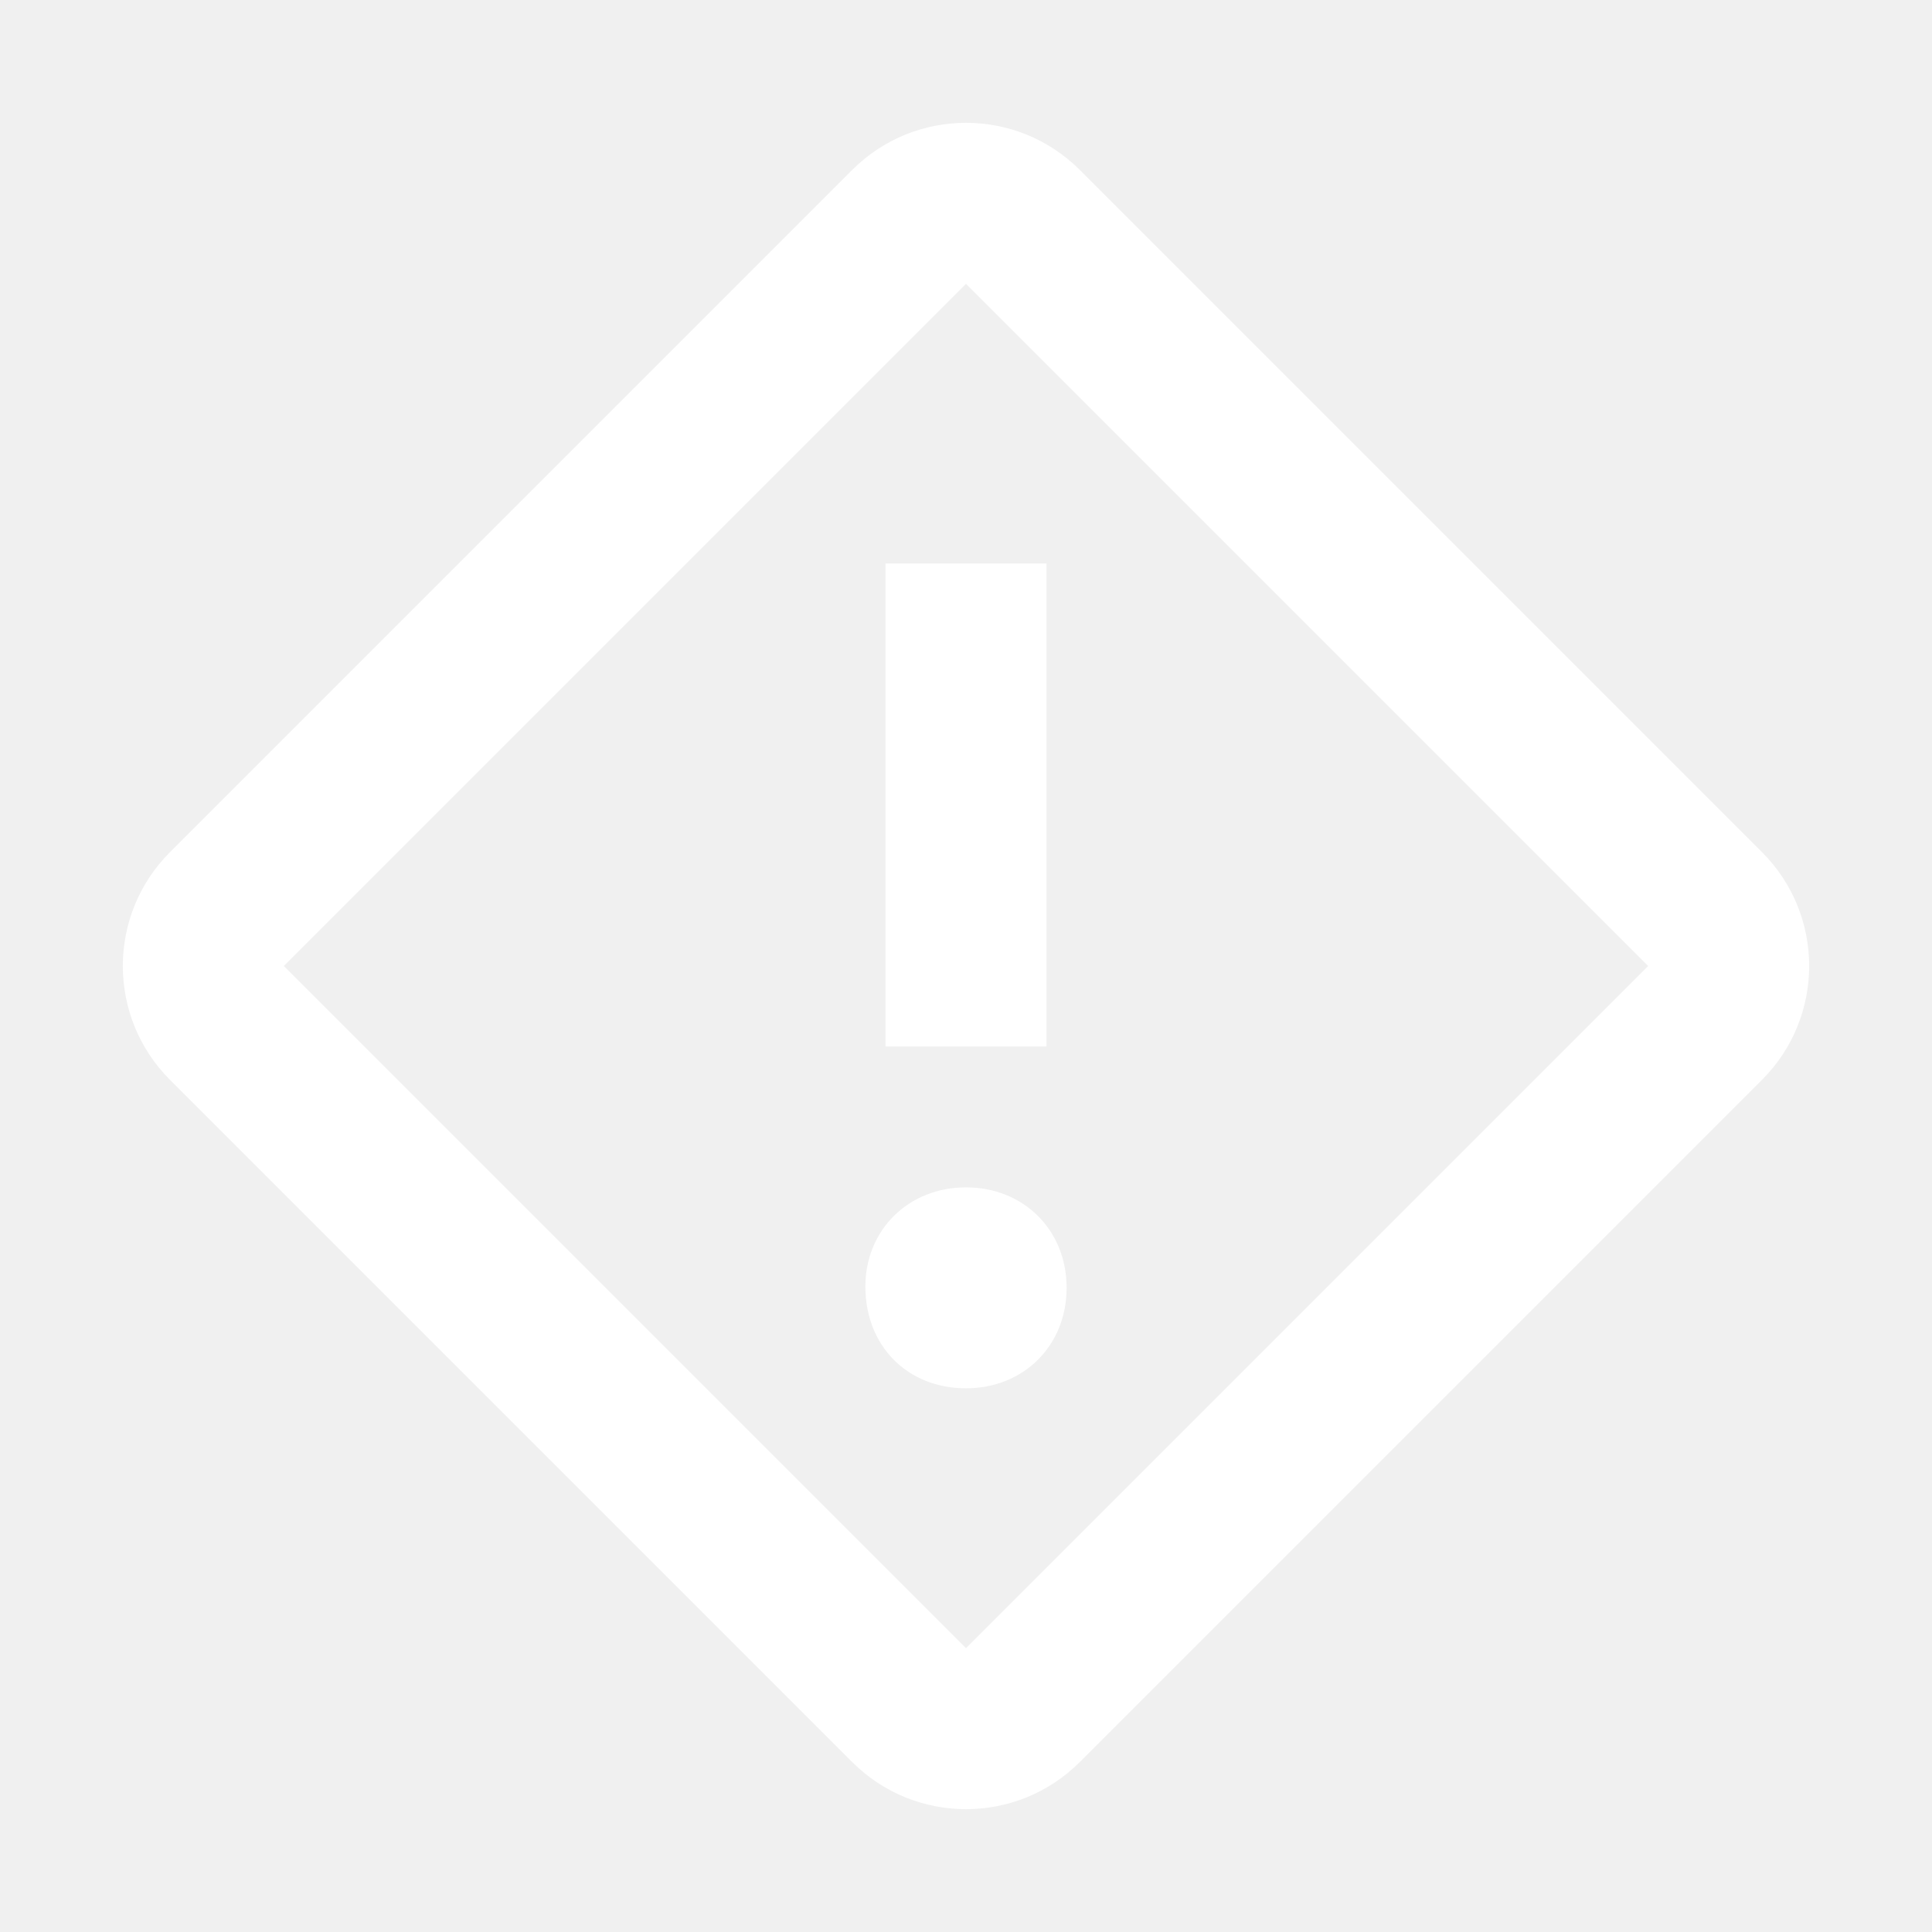
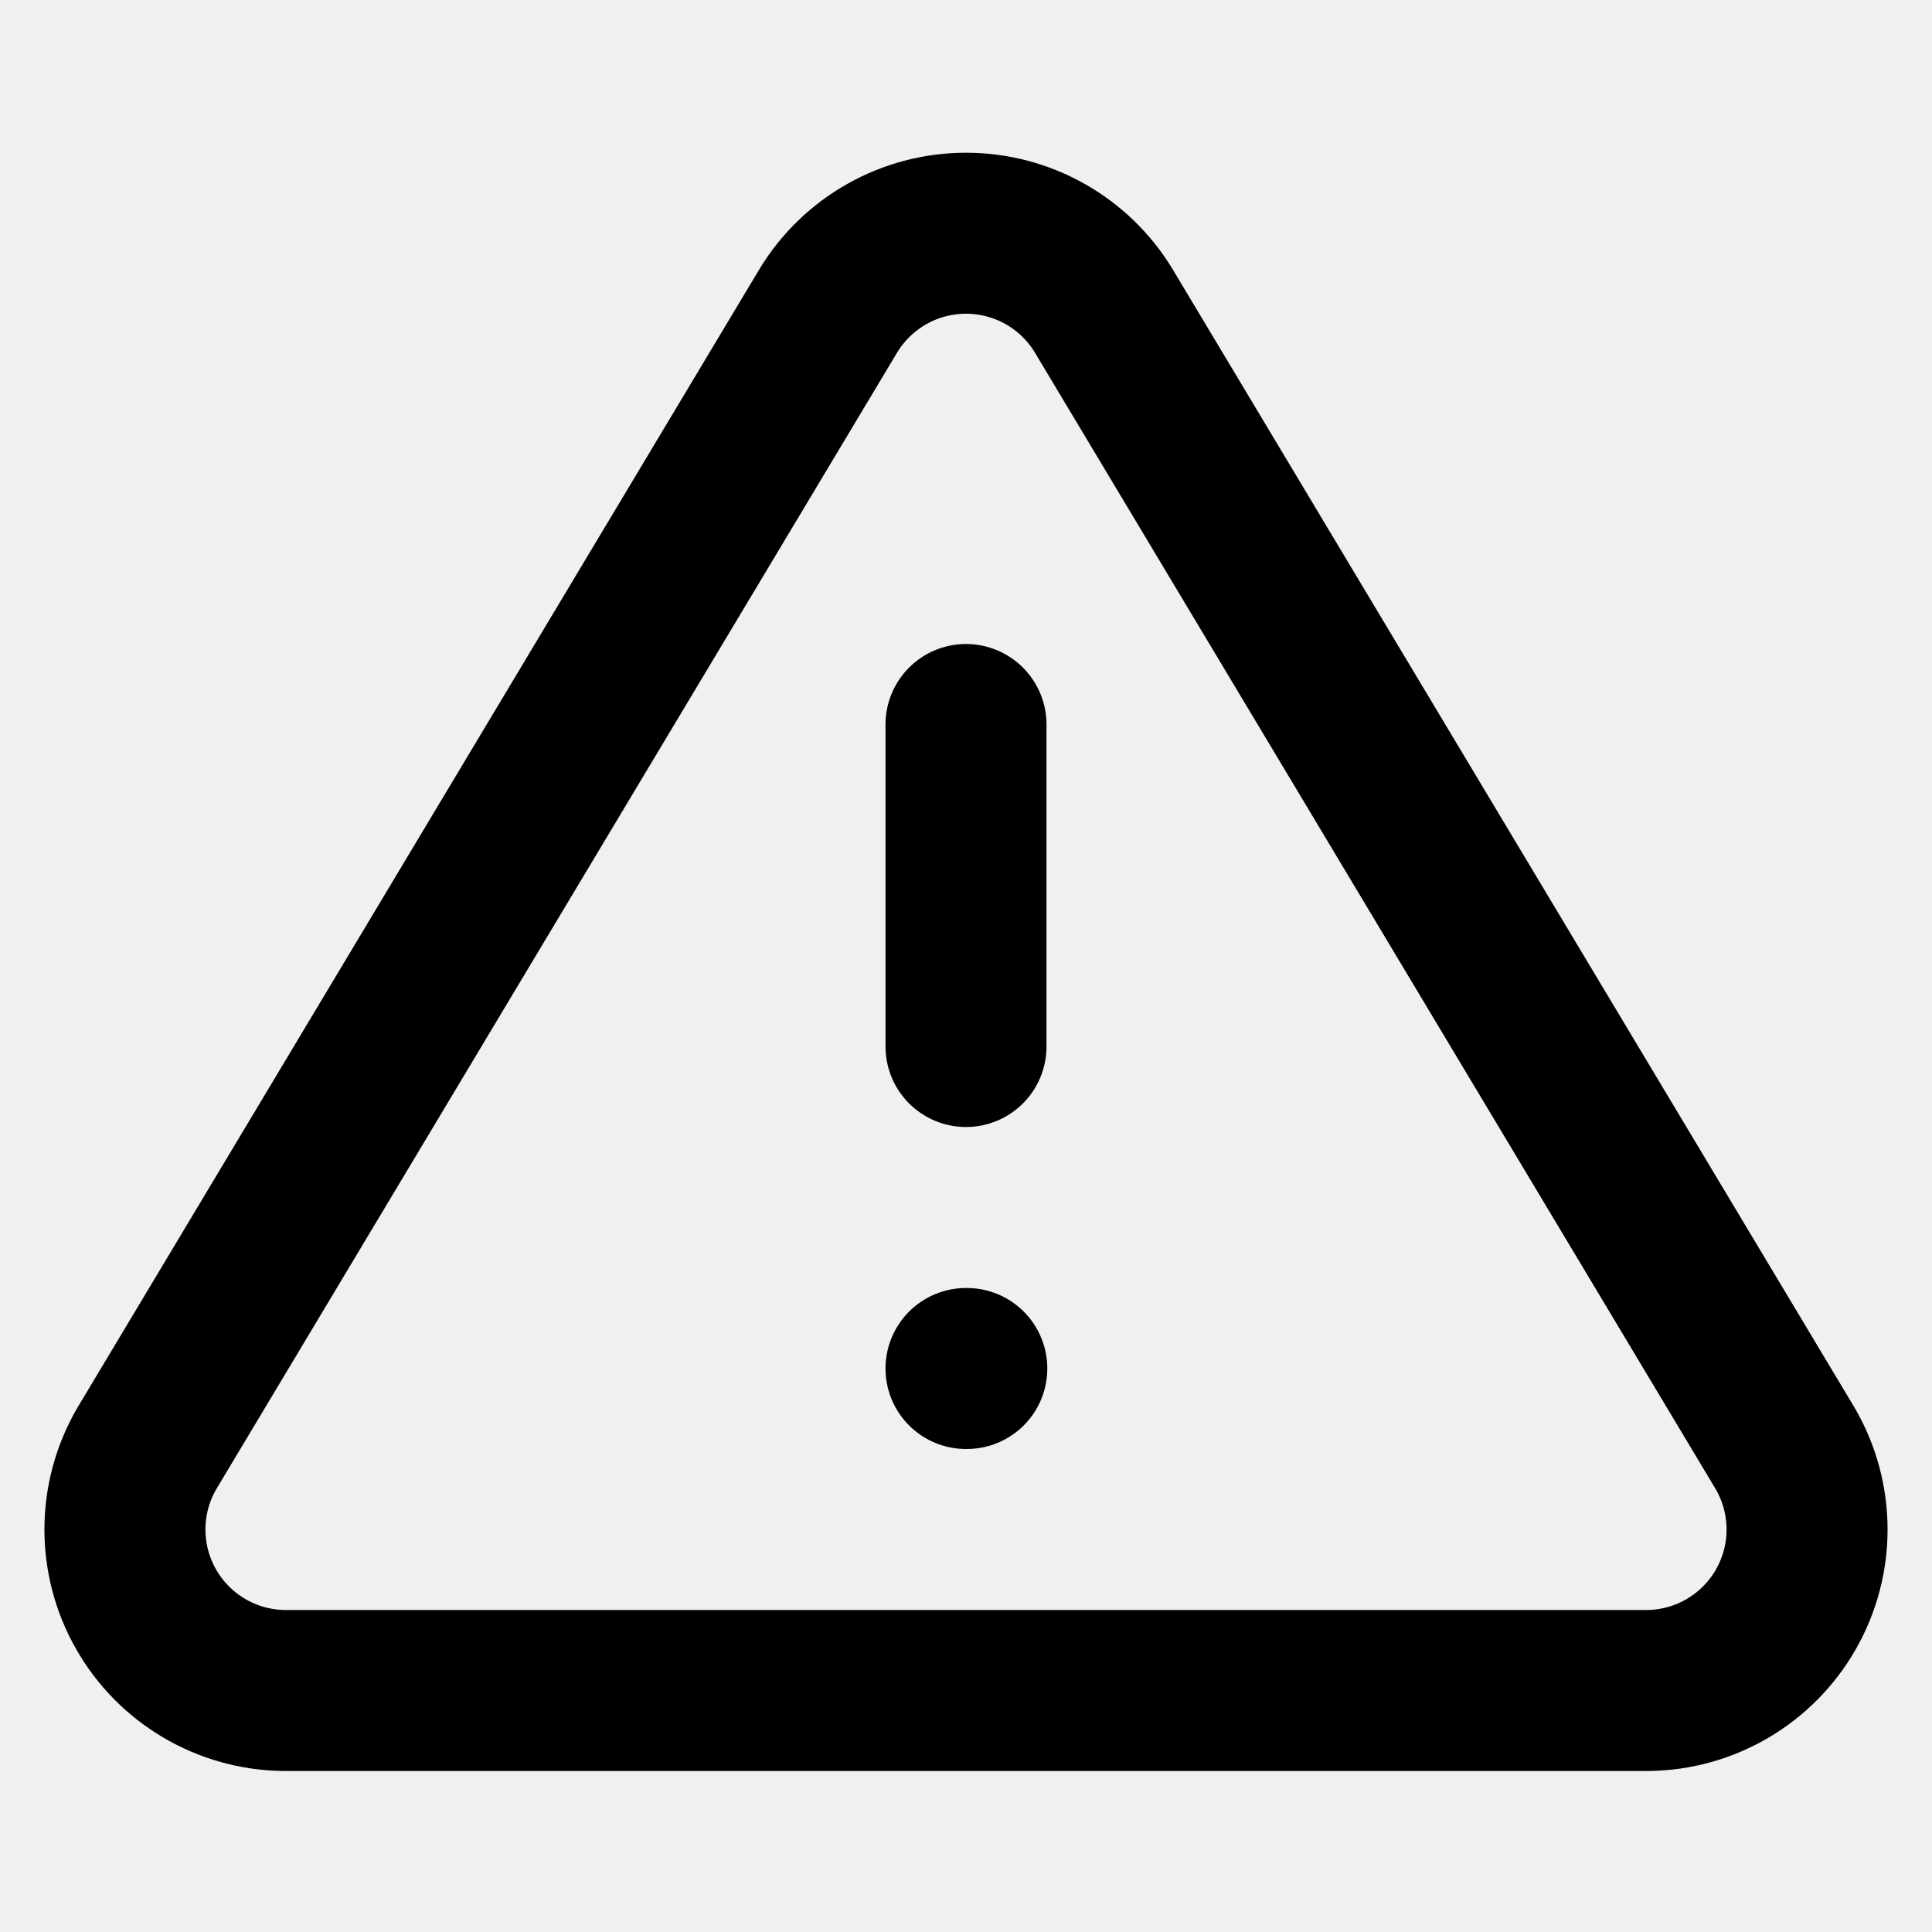
- <svg xmlns="http://www.w3.org/2000/svg" fill="#ffffff" width="800px" height="800px" viewBox="0 0 512 512">
-   <path fill-rule="evenodd" d="M253.617,12.497 L434.398,193.278 C451.061,209.94 451.061,236.955 434.398,253.617 L253.617,434.398 C236.955,451.061 209.94,451.061 193.278,434.398 L12.497,253.617 C-4.166,236.955 -4.166,209.94 12.497,193.278 L193.278,12.497 C209.94,-4.166 236.955,-4.166 253.617,12.497 Z M223.448,42.667 L42.667,223.448 L223.448,404.228 L404.228,223.448 L223.448,42.667 Z M223.448,282.114 C238.686,282.114 250.114,293.378 250.114,308.738 C250.114,324.098 238.686,335.362 223.448,335.362 C207.863,335.362 196.781,324.098 196.781,308.397 C196.781,293.378 208.209,282.114 223.448,282.114 Z M244.781,116.781 L244.781,244.781 L202.114,244.781 L202.114,116.781 L244.781,116.781 Z" transform="translate(32.552 32.552)" />
+ <svg xmlns="http://www.w3.org/2000/svg" width="24" height="24" viewBox="0 0 24 24" fill="none" stroke="currentColor" stroke-width="2" stroke-linecap="round" stroke-linejoin="round" class="feather feather-alert-triangle">
+   <path d="M10.29 3.86L1.82 18a2 2 0 0 0 1.71 3h16.94a2 2 0 0 0 1.71-3L13.71 3.86a2 2 0 0 0-3.42 0z" />
+   <line x1="12" y1="9" x2="12" y2="13" />
+   <line x1="12" y1="17" x2="12.01" y2="17" />
</svg>
